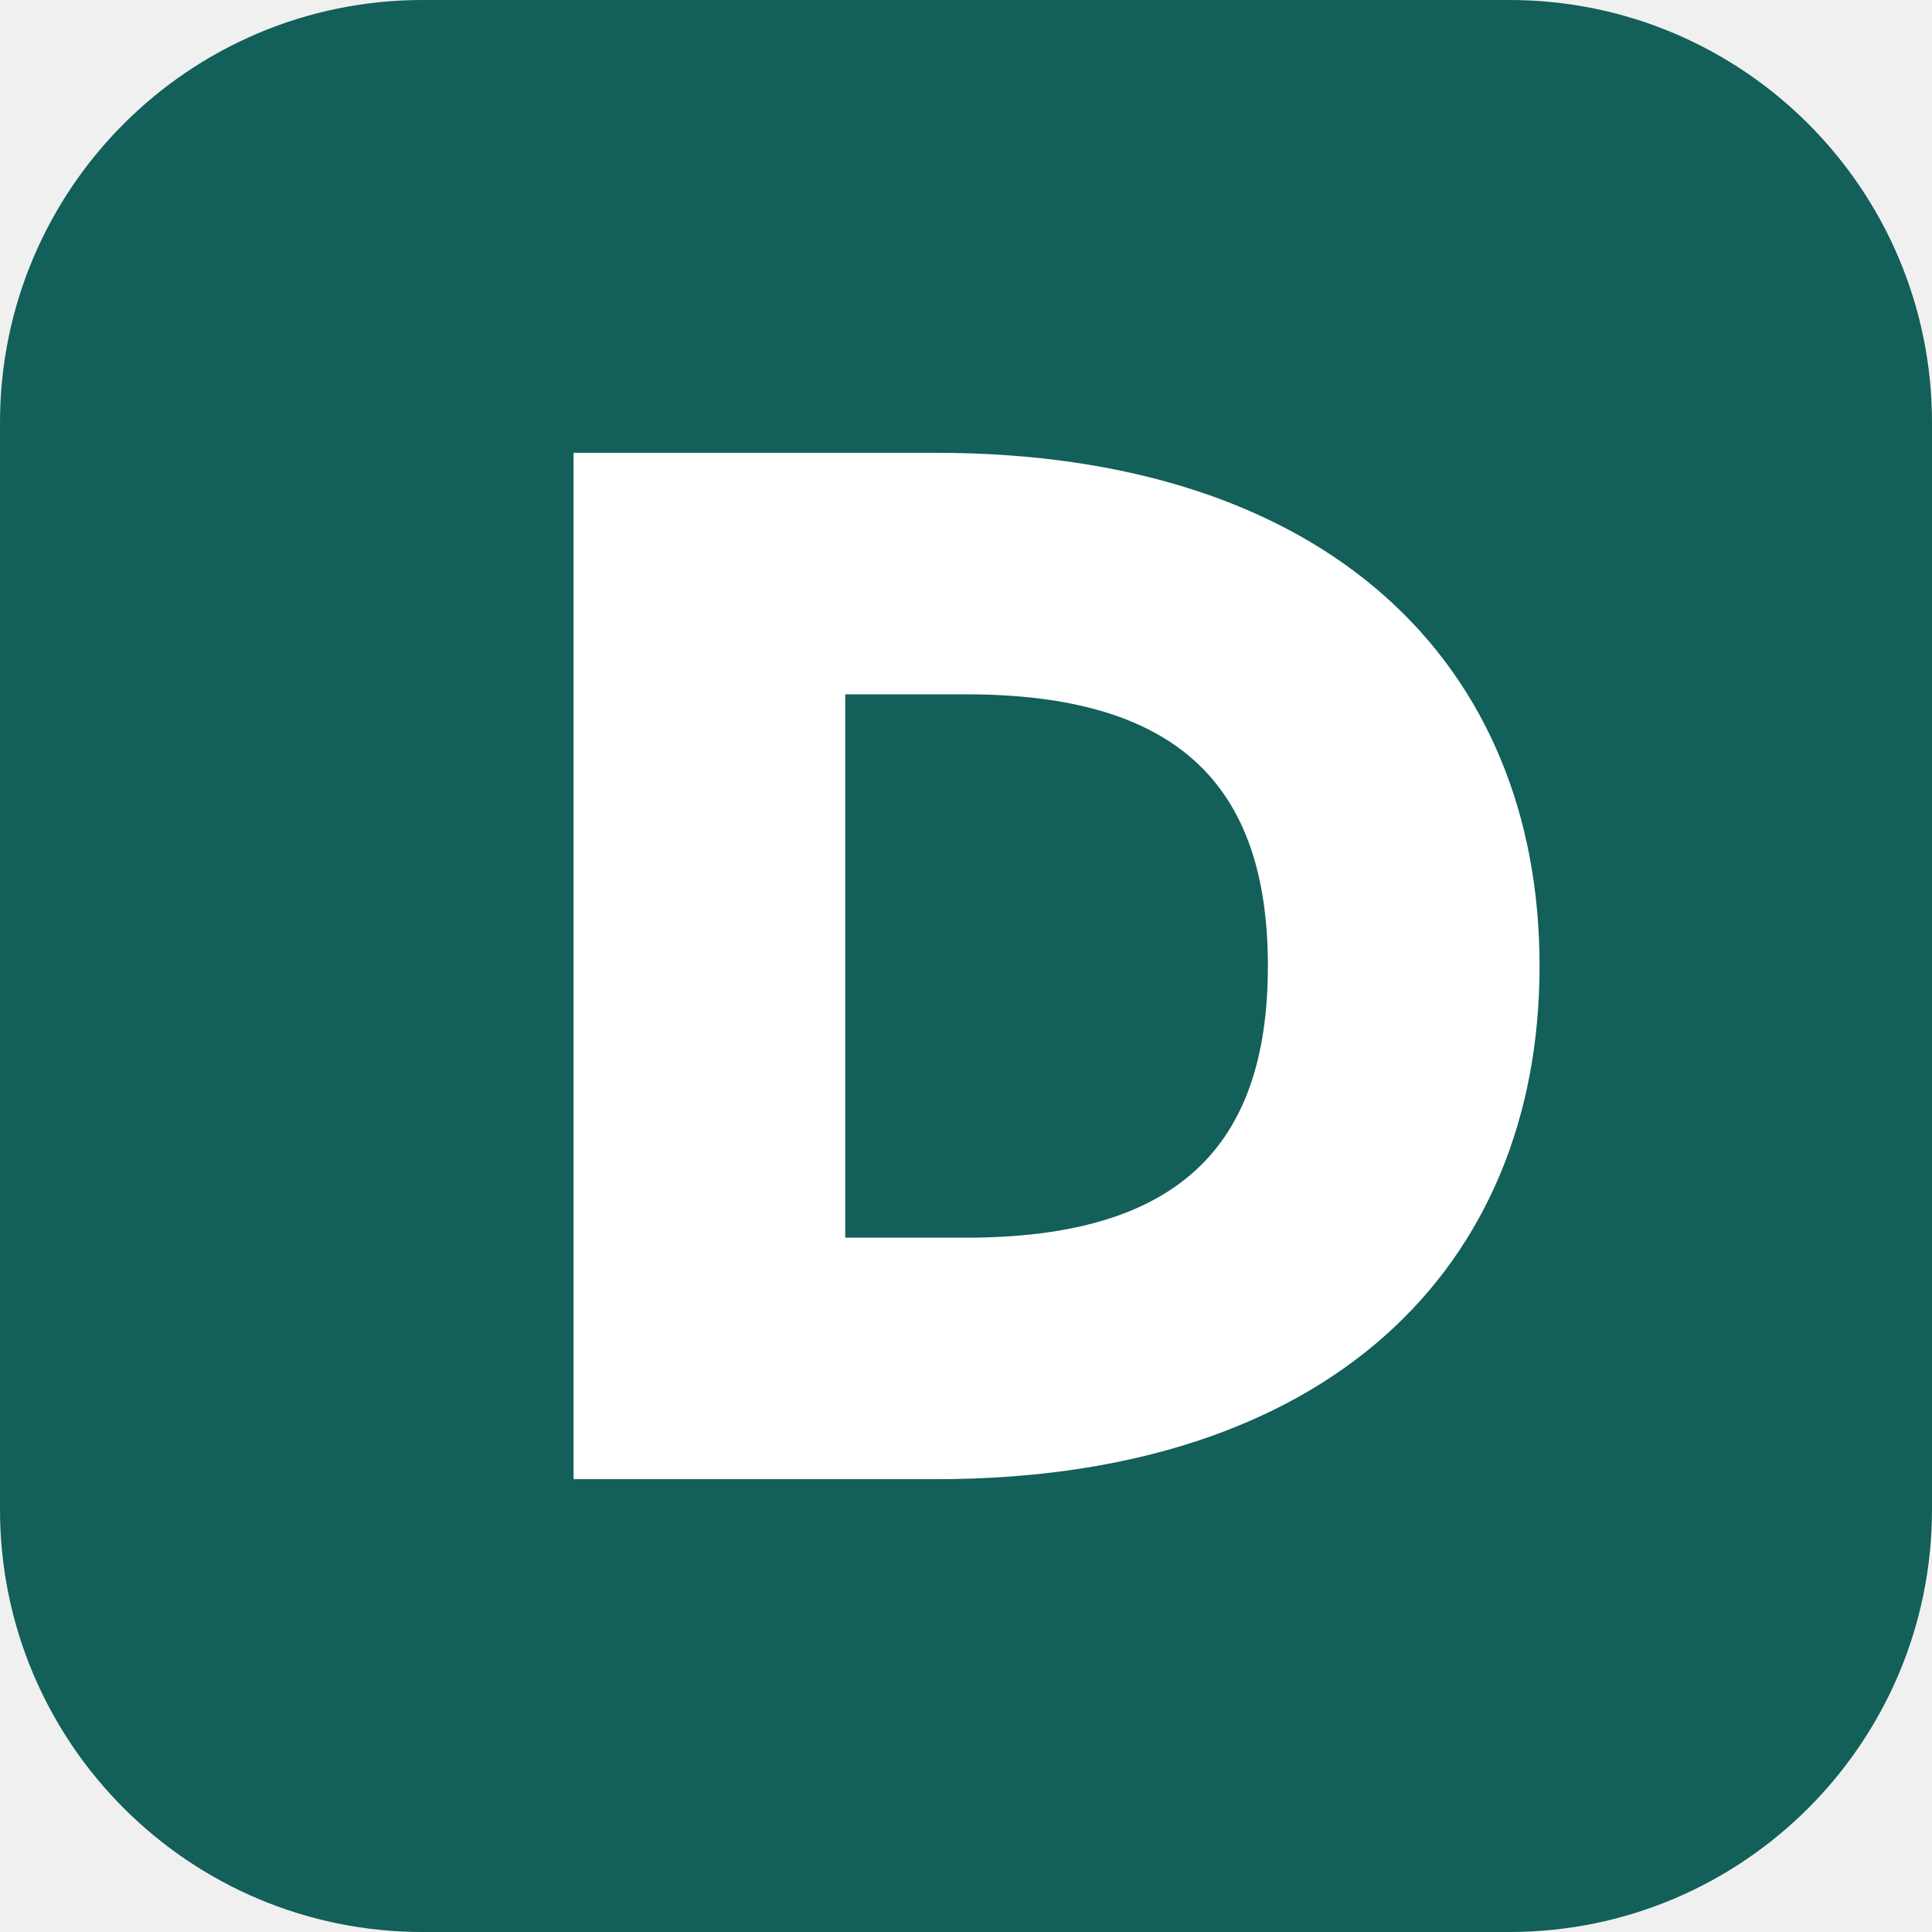
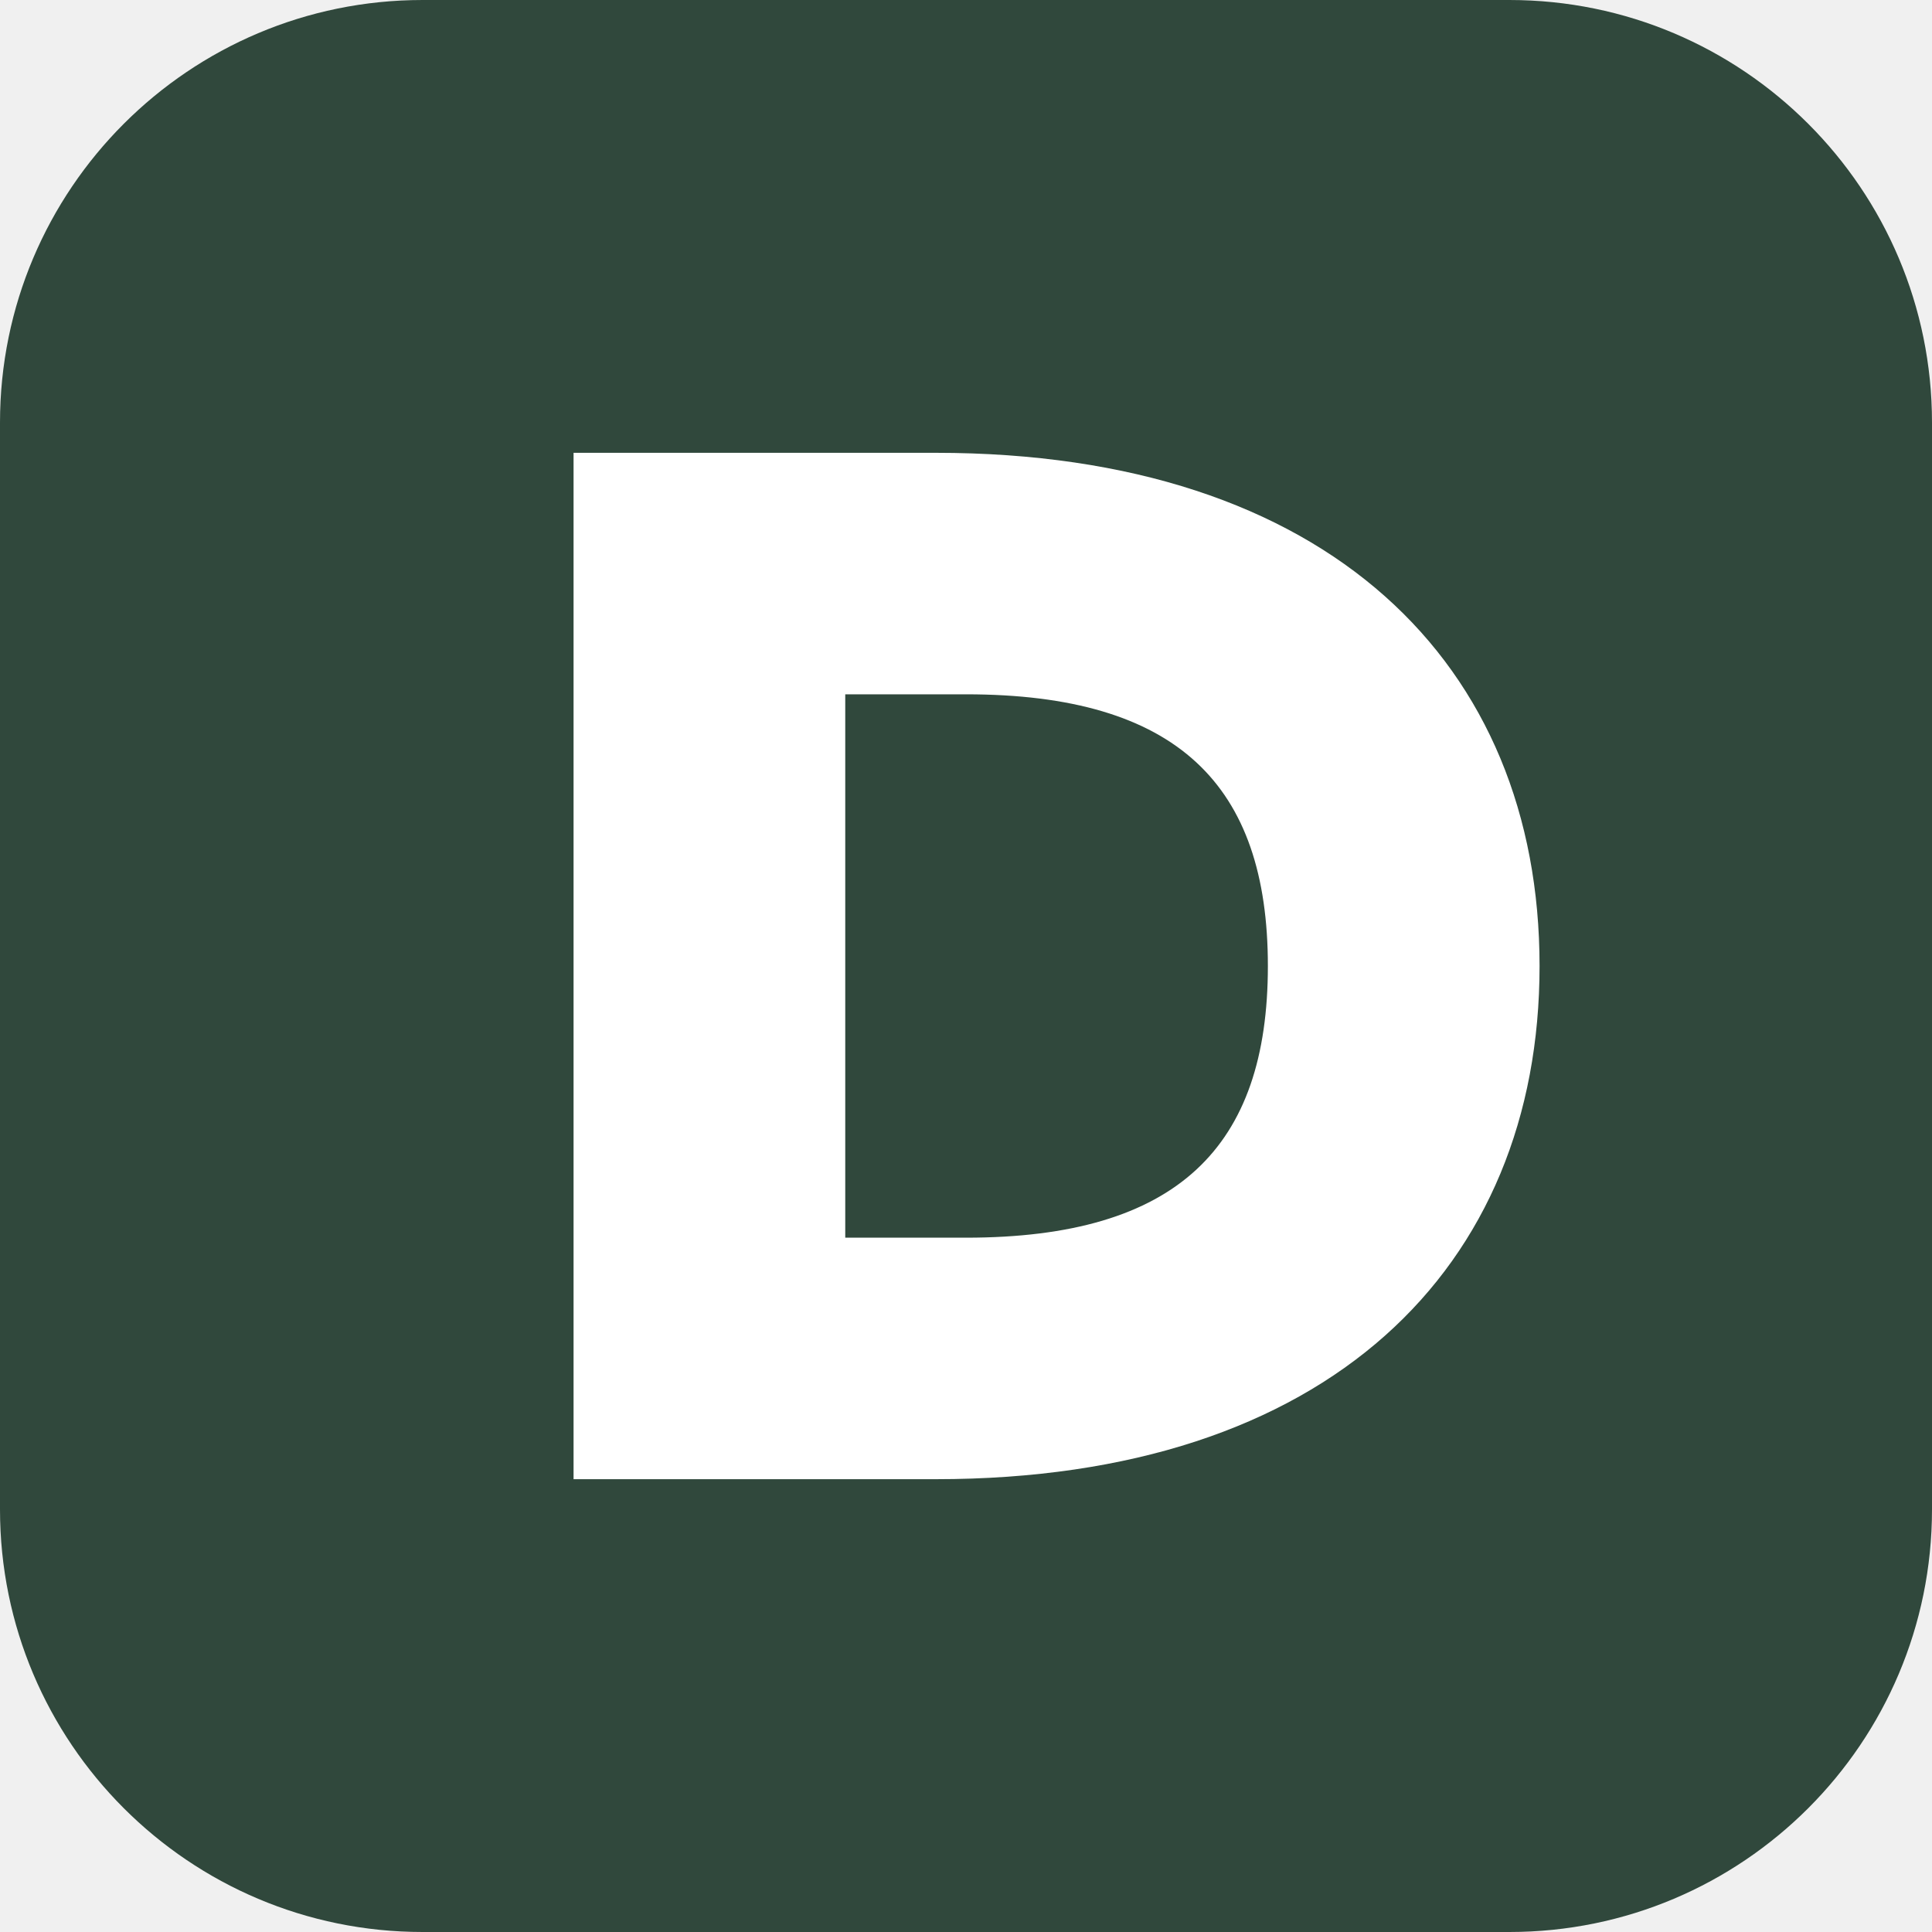
<svg xmlns="http://www.w3.org/2000/svg" viewBox="0 0 64 64">
-   <rect width="64" height="64" rx="14" fill="#135f5a" />
+   <rect width="64" height="64" rx="14" fill="#30483c" />
  <path d="M19 15h12c13 0 20 7 20 17S44 49 31 49H19V15Zm9 8v18h4c7 0 10-3 10-9s-3-9-10-9h-4Z" fill="#fff" />
</svg>
